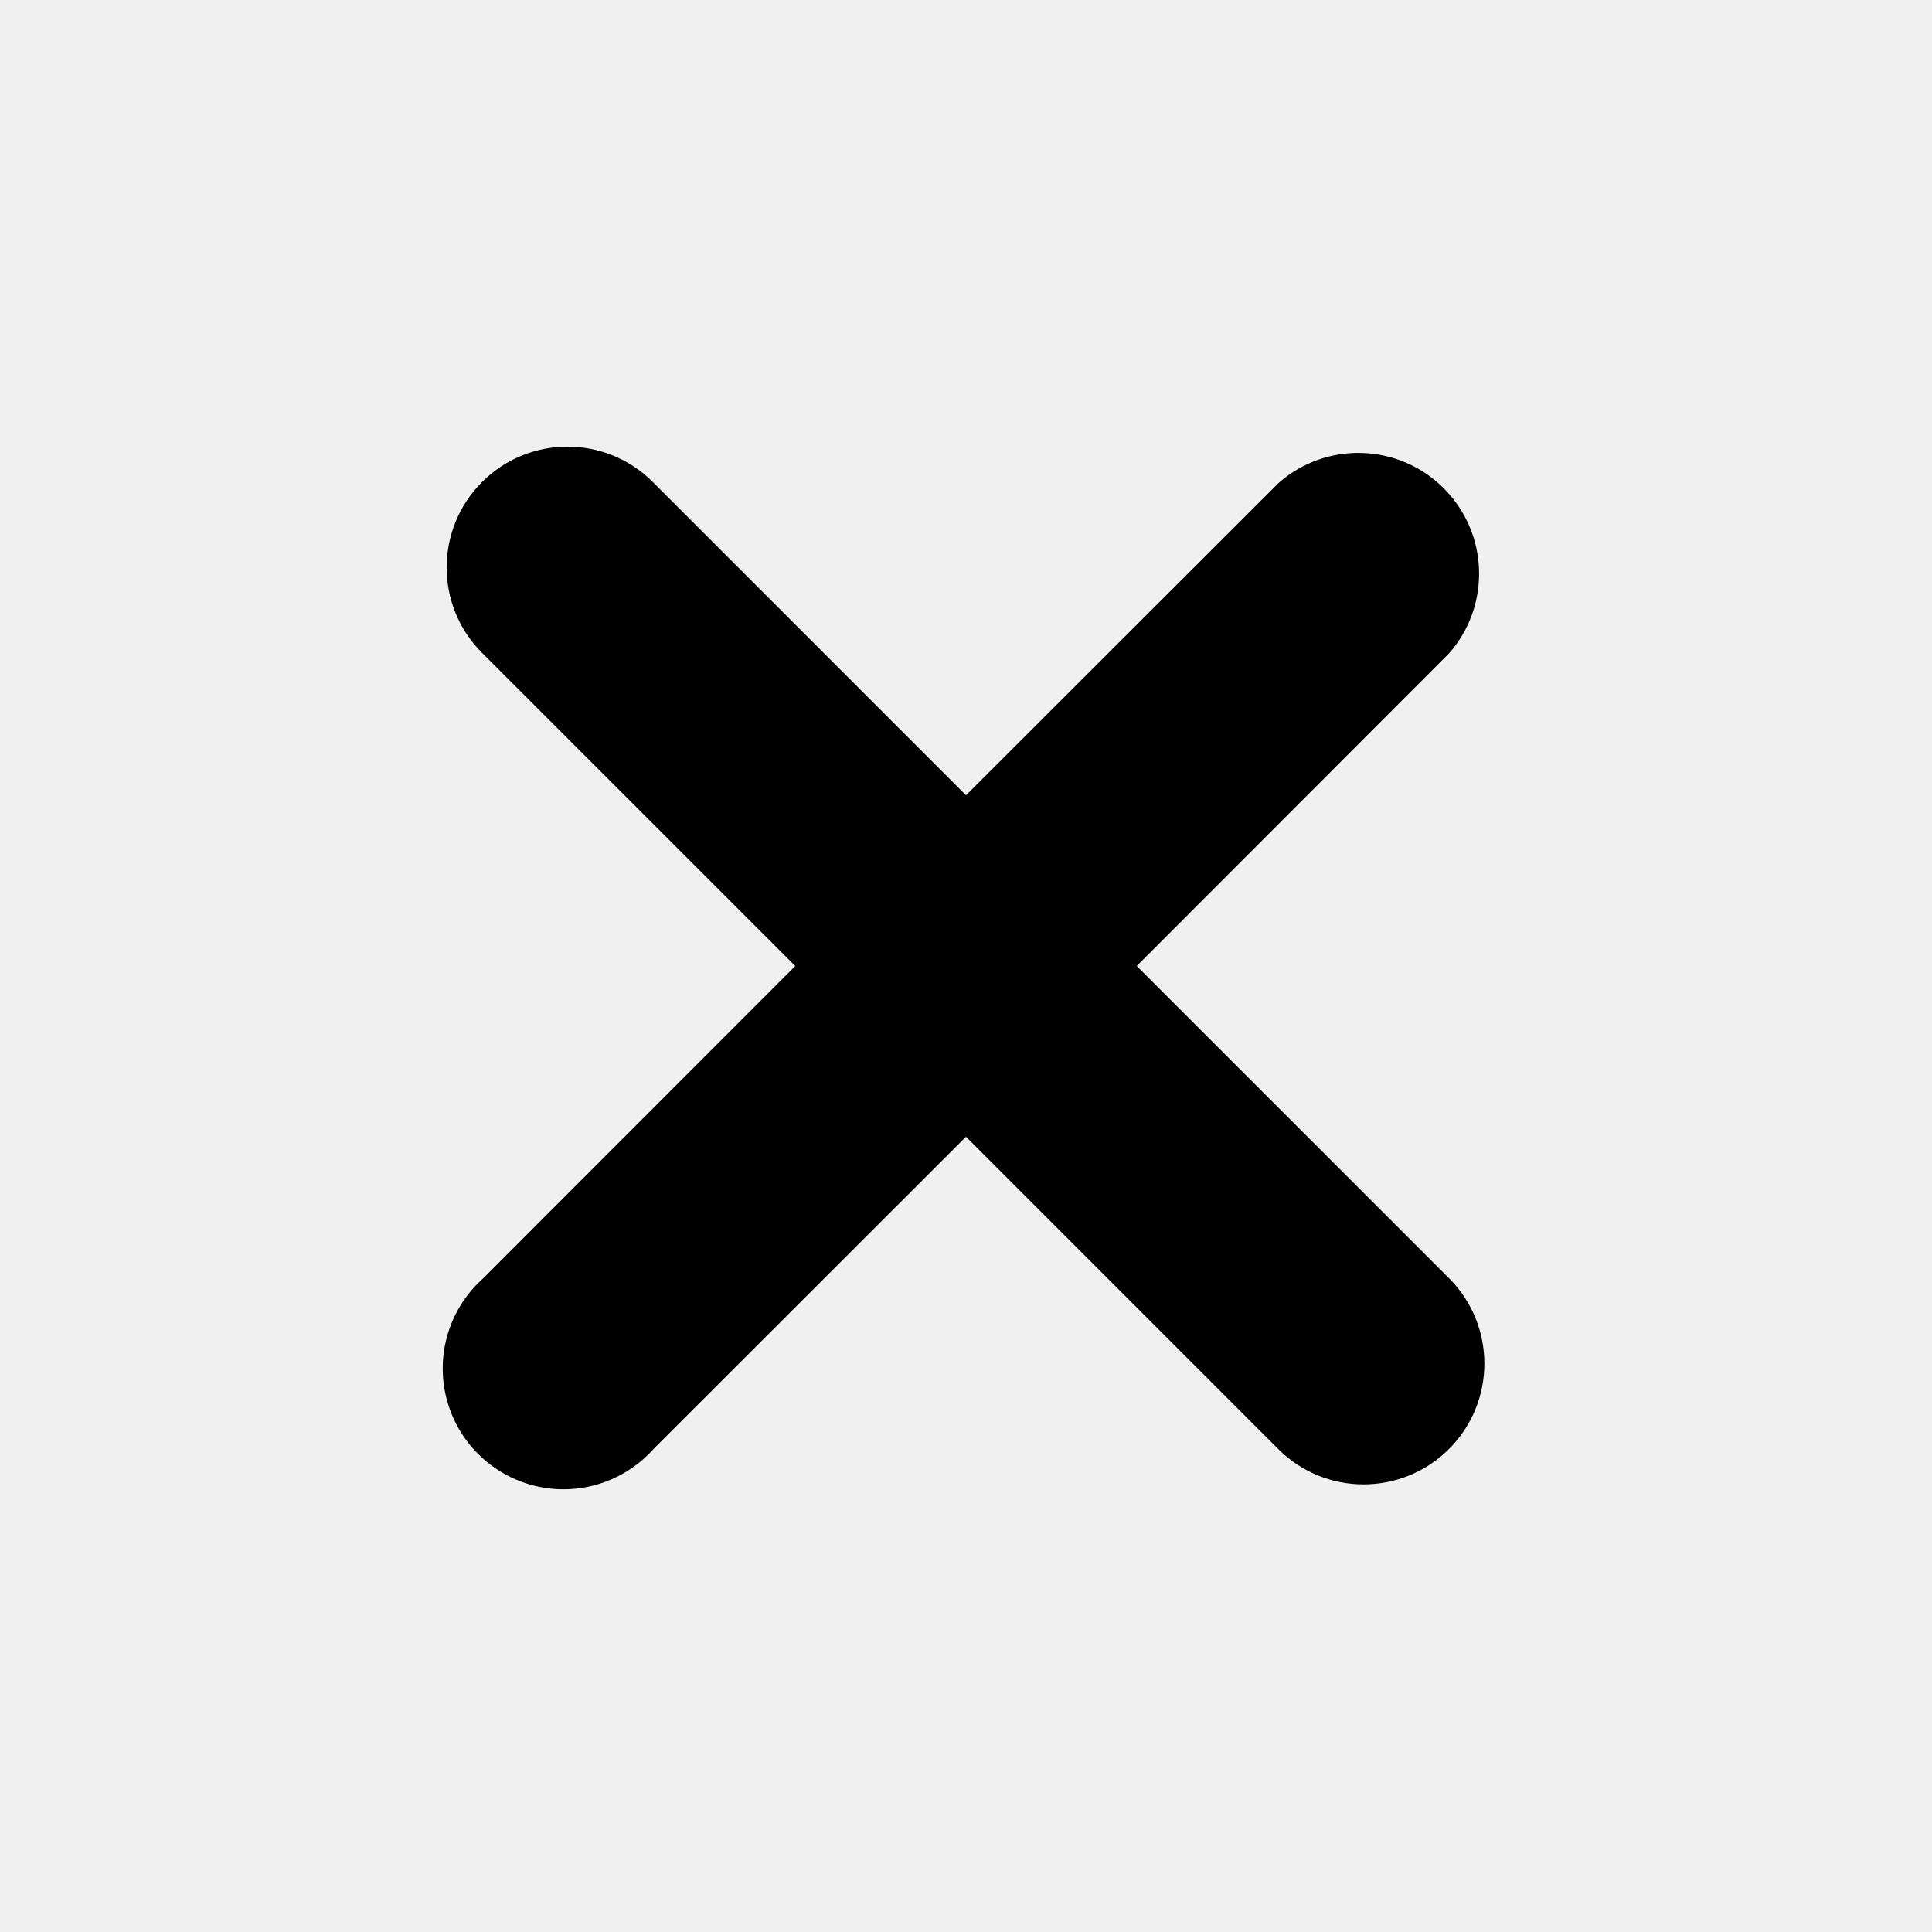
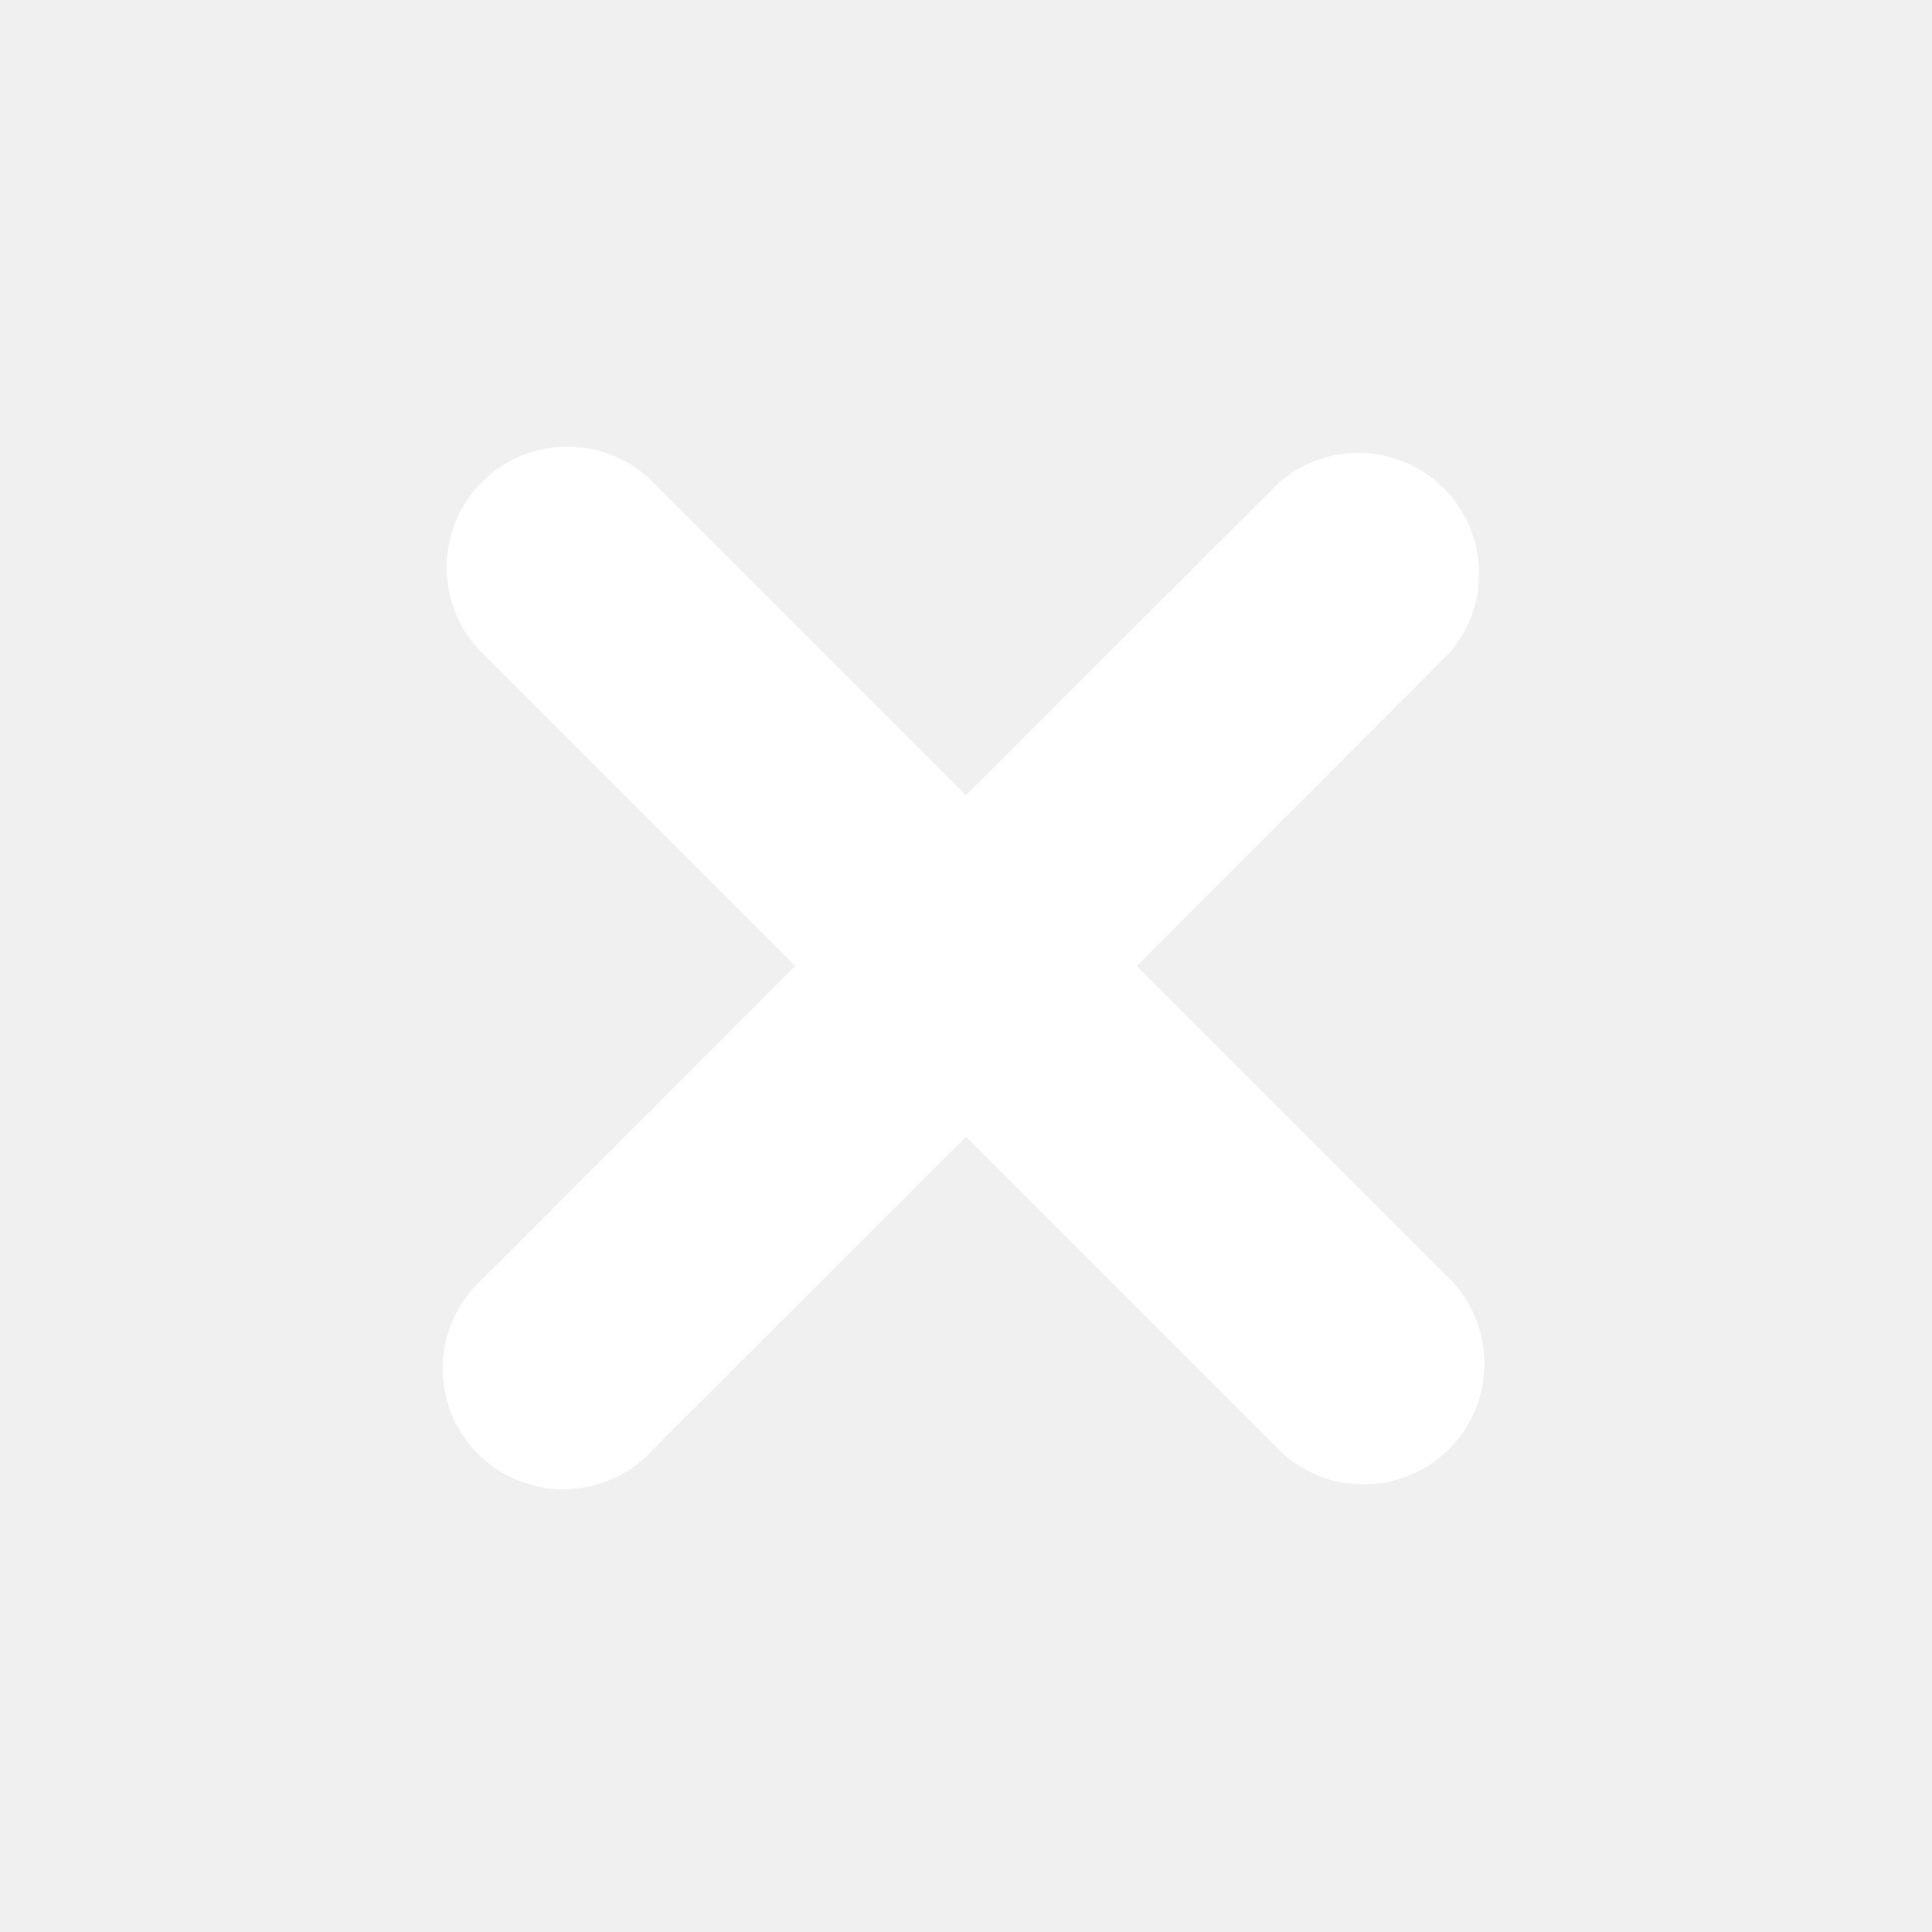
- <svg xmlns="http://www.w3.org/2000/svg" id="Bold" viewBox="0 0 24 24" width="30" height="30">
+ <svg xmlns="http://www.w3.org/2000/svg" id="Bold" fill="#fff" viewBox="0 0 24 24" width="30" height="30">
  <path d="M14.121,12,18,8.117A1.5,1.5,0,0,0,15.883,6L12,9.879,8.11,5.988A1.5,1.5,0,1,0,5.988,8.11L9.879,12,6,15.882A1.5,1.5,0,1,0,8.118,18L12,14.121,15.878,18A1.5,1.5,0,0,0,18,15.878Z" />
</svg>
